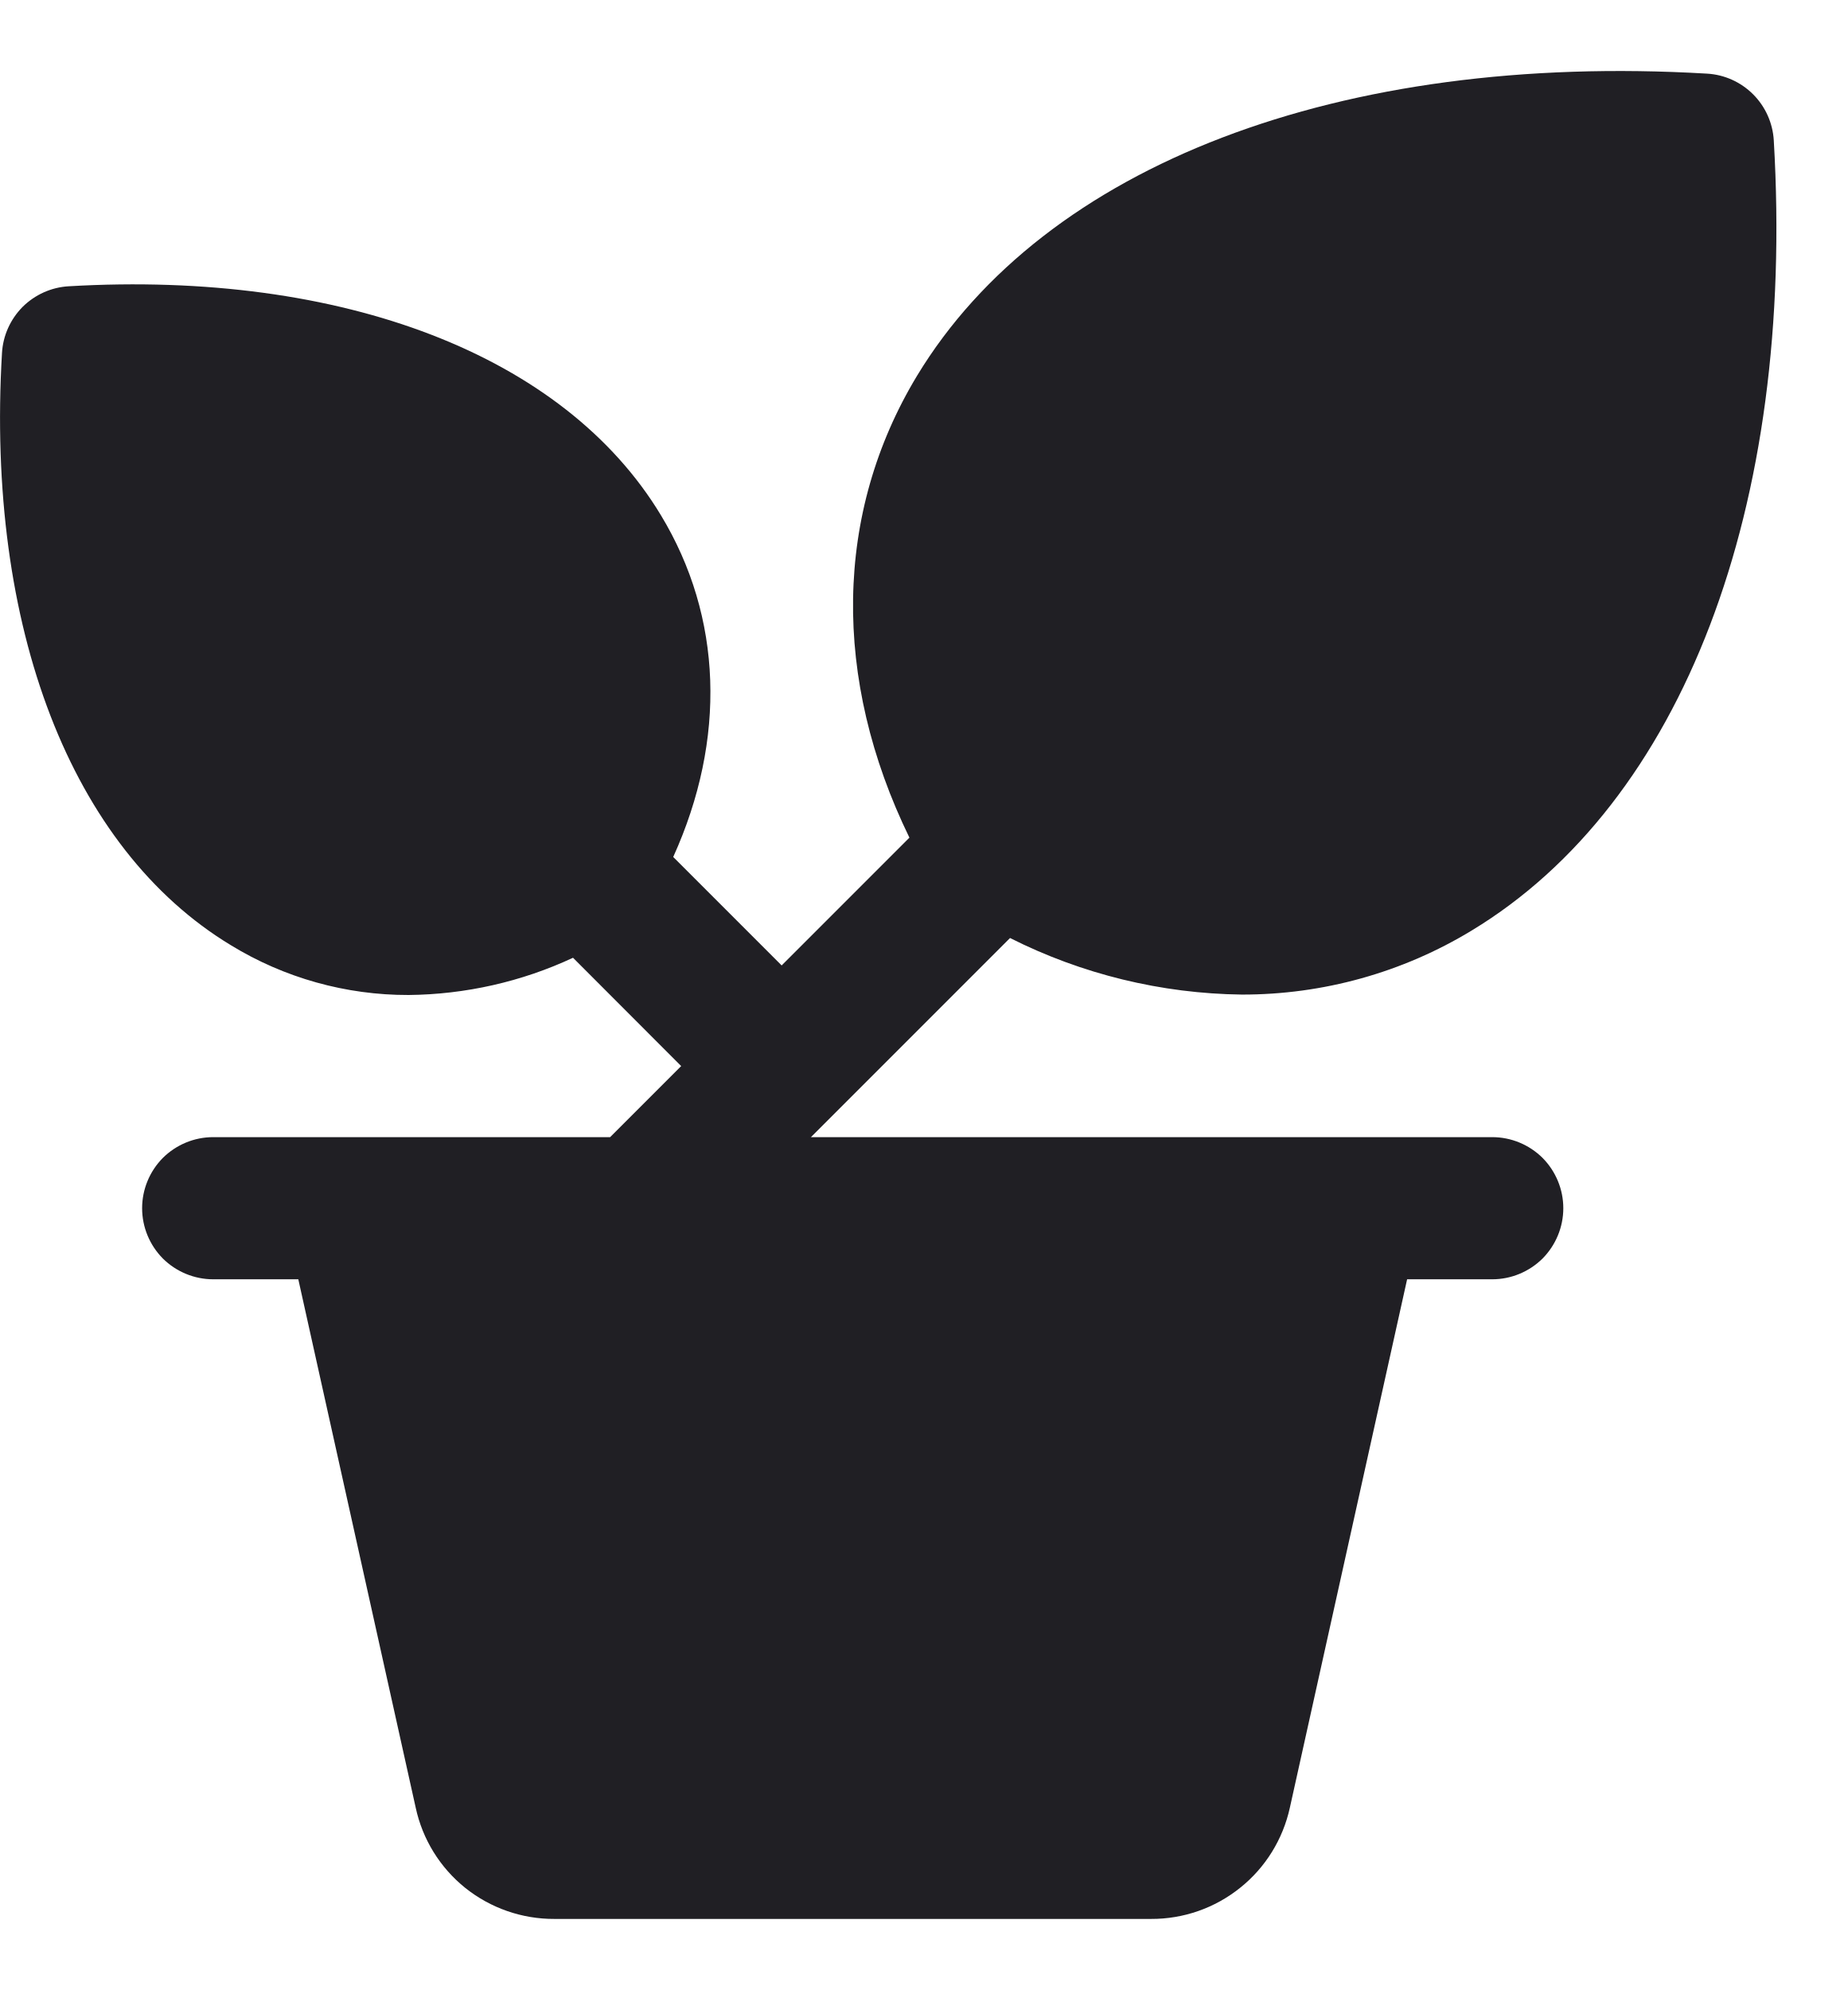
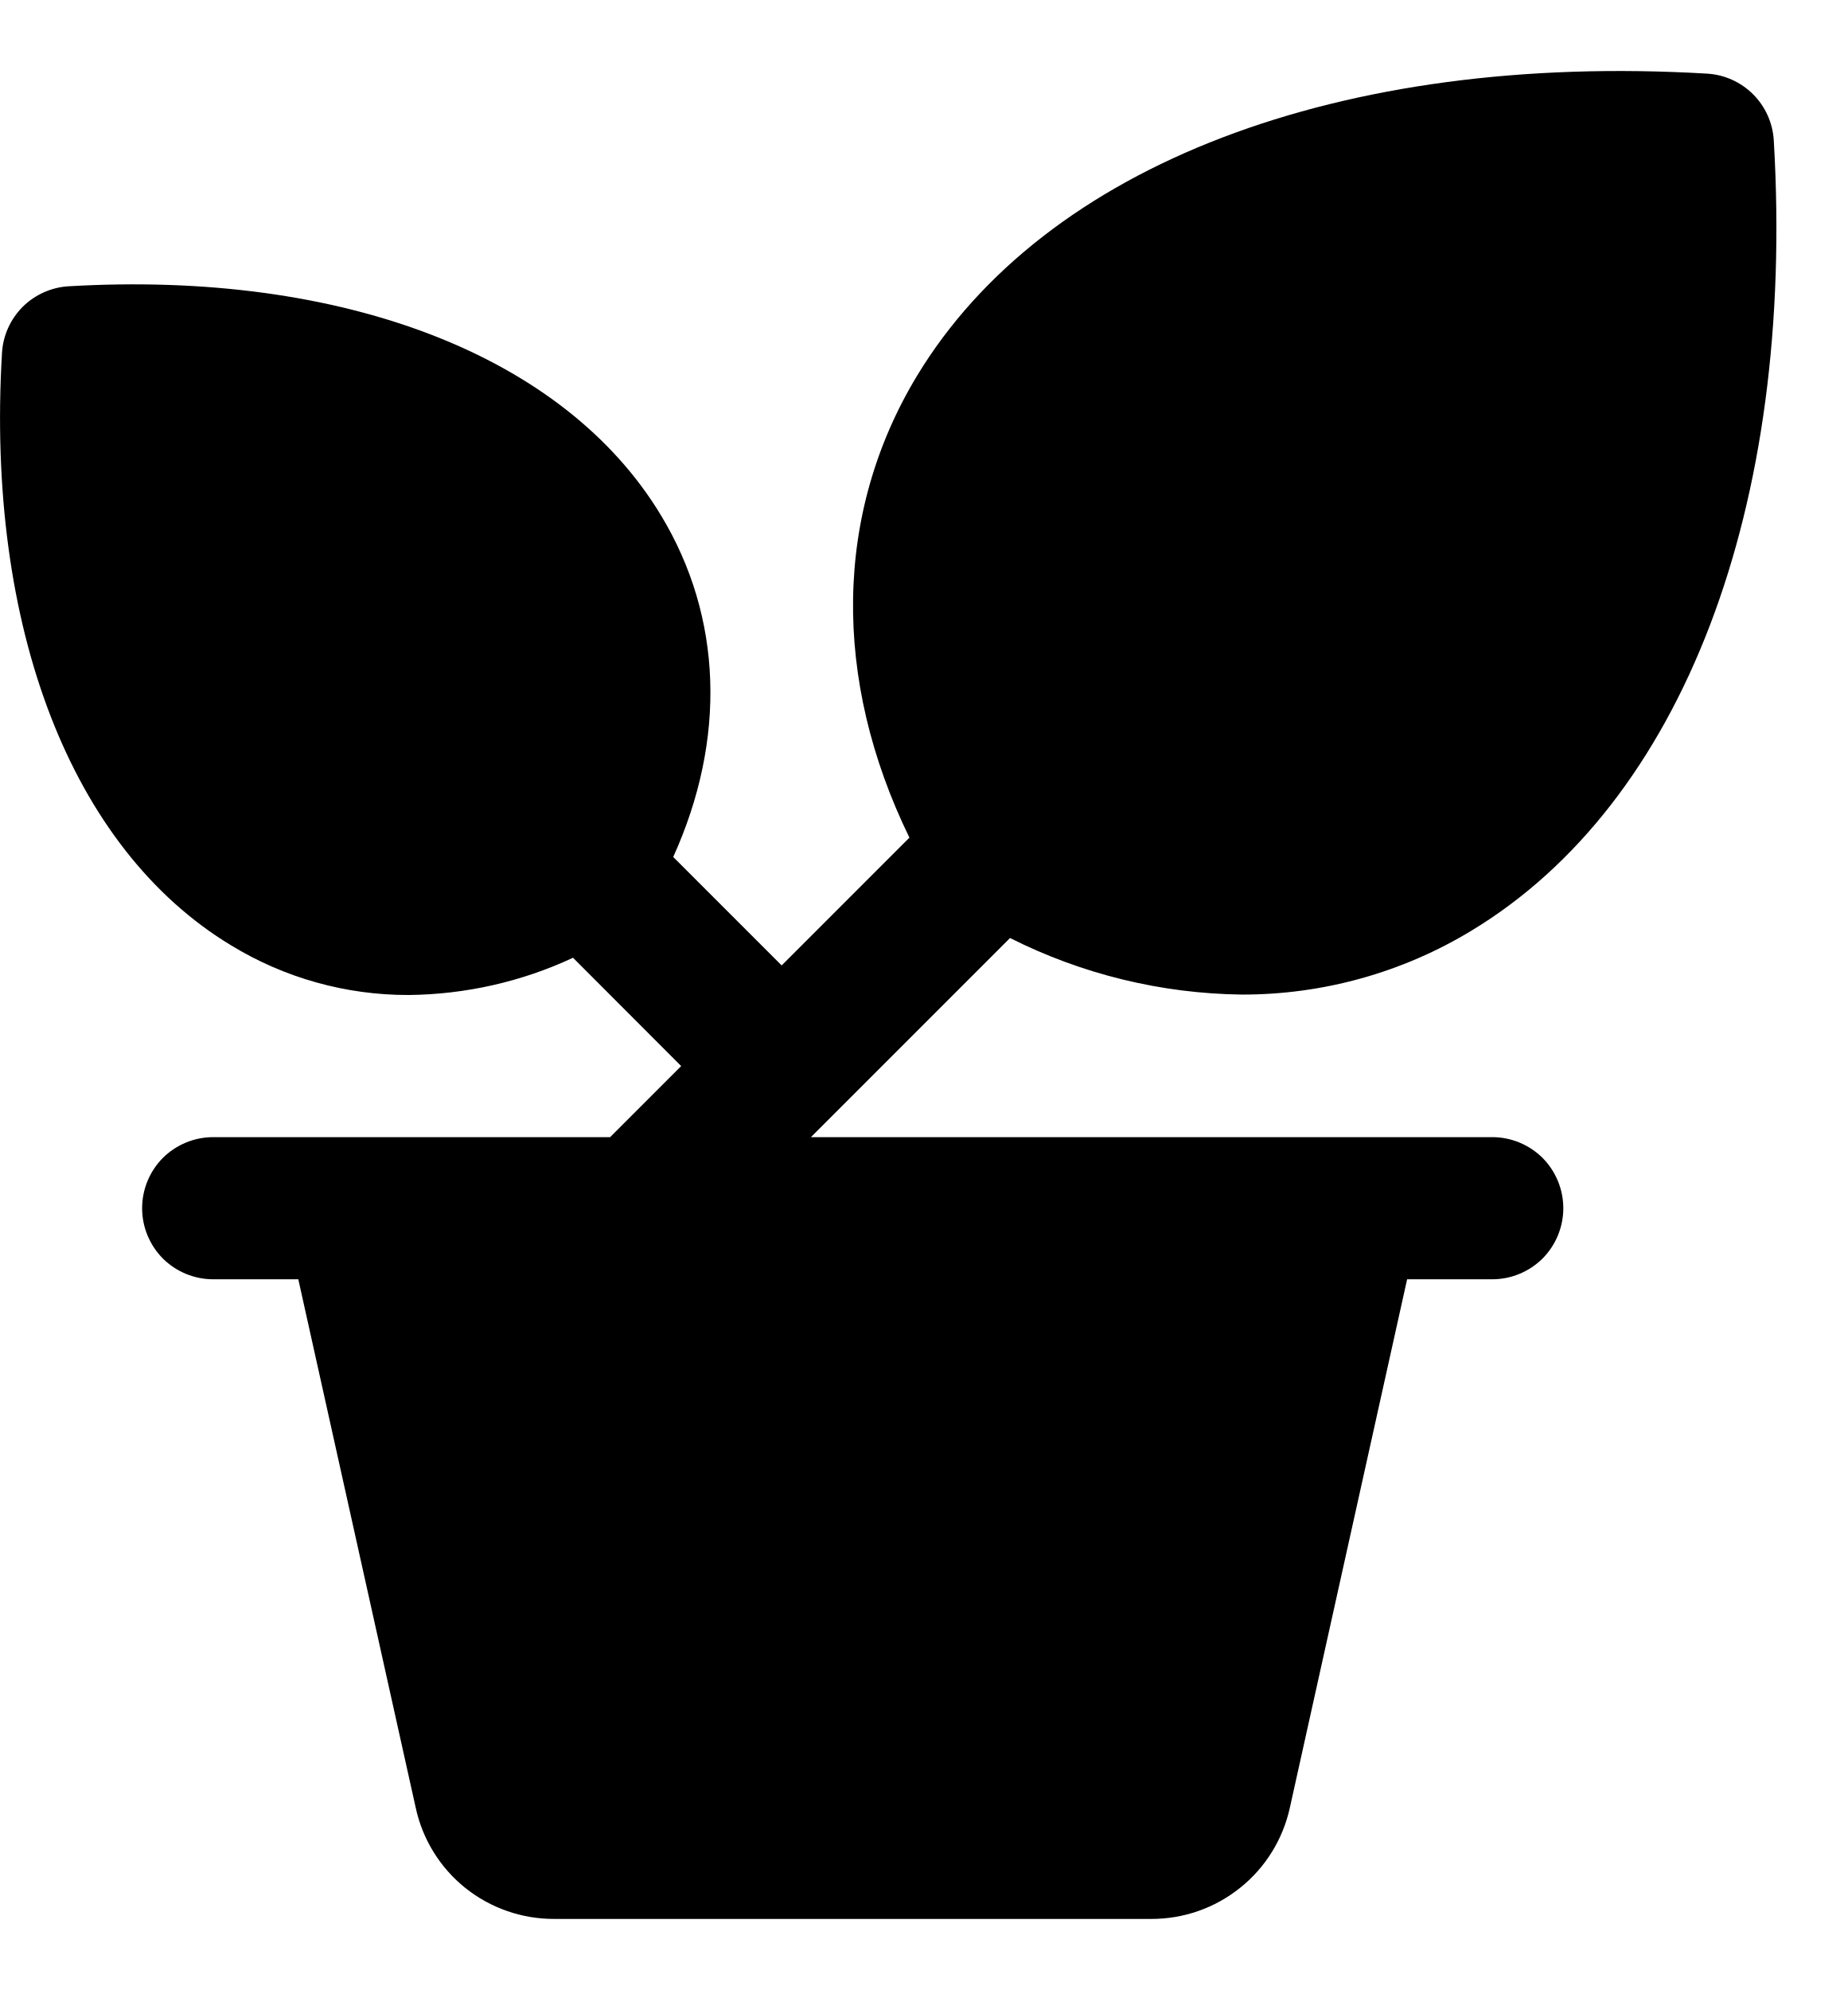
- <svg xmlns="http://www.w3.org/2000/svg" width="13" height="14" viewBox="0 0 13 14" fill="none">
-   <path d="M10.5 8H5.706L7.107 6.599C7.613 6.854 8.171 6.99 8.738 6.997C9.309 6.998 9.869 6.842 10.356 6.546C11.839 5.648 12.633 3.571 12.481 0.988C12.474 0.866 12.422 0.75 12.336 0.664C12.249 0.577 12.134 0.525 12.011 0.518C9.429 0.366 7.351 1.161 6.453 2.643C5.869 3.609 5.854 4.775 6.399 5.893L5.5 6.792L4.737 6.029C5.112 5.201 5.085 4.342 4.65 3.624C3.971 2.5 2.413 1.901 0.483 2.014C0.361 2.021 0.246 2.073 0.159 2.159C0.073 2.246 0.021 2.361 0.014 2.483C-0.1 4.412 0.5 5.97 1.625 6.65C2.001 6.88 2.434 7.001 2.875 7C3.275 6.996 3.67 6.907 4.032 6.738L4.793 7.5L4.293 8H1.5C1.367 8 1.24 8.053 1.146 8.146C1.053 8.24 1 8.367 1 8.5C1 8.633 1.053 8.76 1.146 8.854C1.24 8.947 1.367 9 1.5 9H2.099L2.925 12.717C2.973 12.94 3.096 13.139 3.274 13.282C3.452 13.424 3.673 13.501 3.901 13.5H8.099C8.327 13.501 8.548 13.424 8.726 13.281C8.904 13.139 9.027 12.94 9.076 12.717L9.901 9H10.5C10.633 9 10.76 8.947 10.854 8.854C10.947 8.76 11 8.633 11 8.5C11 8.367 10.947 8.24 10.854 8.146C10.76 8.053 10.633 8 10.5 8Z" fill="#201F24" />
+ <svg xmlns="http://www.w3.org/2000/svg" viewBox="0 0 13 14">
+   <path d="M10.5 8H5.706L7.107 6.599C7.613 6.854 8.171 6.99 8.738 6.997C9.309 6.998 9.869 6.842 10.356 6.546C11.839 5.648 12.633 3.571 12.481 0.988C12.474 0.866 12.422 0.75 12.336 0.664C12.249 0.577 12.134 0.525 12.011 0.518C9.429 0.366 7.351 1.161 6.453 2.643C5.869 3.609 5.854 4.775 6.399 5.893L5.5 6.792L4.737 6.029C5.112 5.201 5.085 4.342 4.65 3.624C3.971 2.5 2.413 1.901 0.483 2.014C0.361 2.021 0.246 2.073 0.159 2.159C0.073 2.246 0.021 2.361 0.014 2.483C-0.1 4.412 0.5 5.97 1.625 6.65C2.001 6.88 2.434 7.001 2.875 7C3.275 6.996 3.67 6.907 4.032 6.738L4.793 7.5L4.293 8H1.5C1.367 8 1.24 8.053 1.146 8.146C1.053 8.24 1 8.367 1 8.5C1 8.633 1.053 8.76 1.146 8.854C1.24 8.947 1.367 9 1.5 9H2.099L2.925 12.717C2.973 12.94 3.096 13.139 3.274 13.282C3.452 13.424 3.673 13.501 3.901 13.5H8.099C8.327 13.501 8.548 13.424 8.726 13.281C8.904 13.139 9.027 12.94 9.076 12.717L9.901 9H10.5C10.633 9 10.76 8.947 10.854 8.854C10.947 8.76 11 8.633 11 8.5C11 8.367 10.947 8.24 10.854 8.146C10.76 8.053 10.633 8 10.5 8Z" />
</svg>
